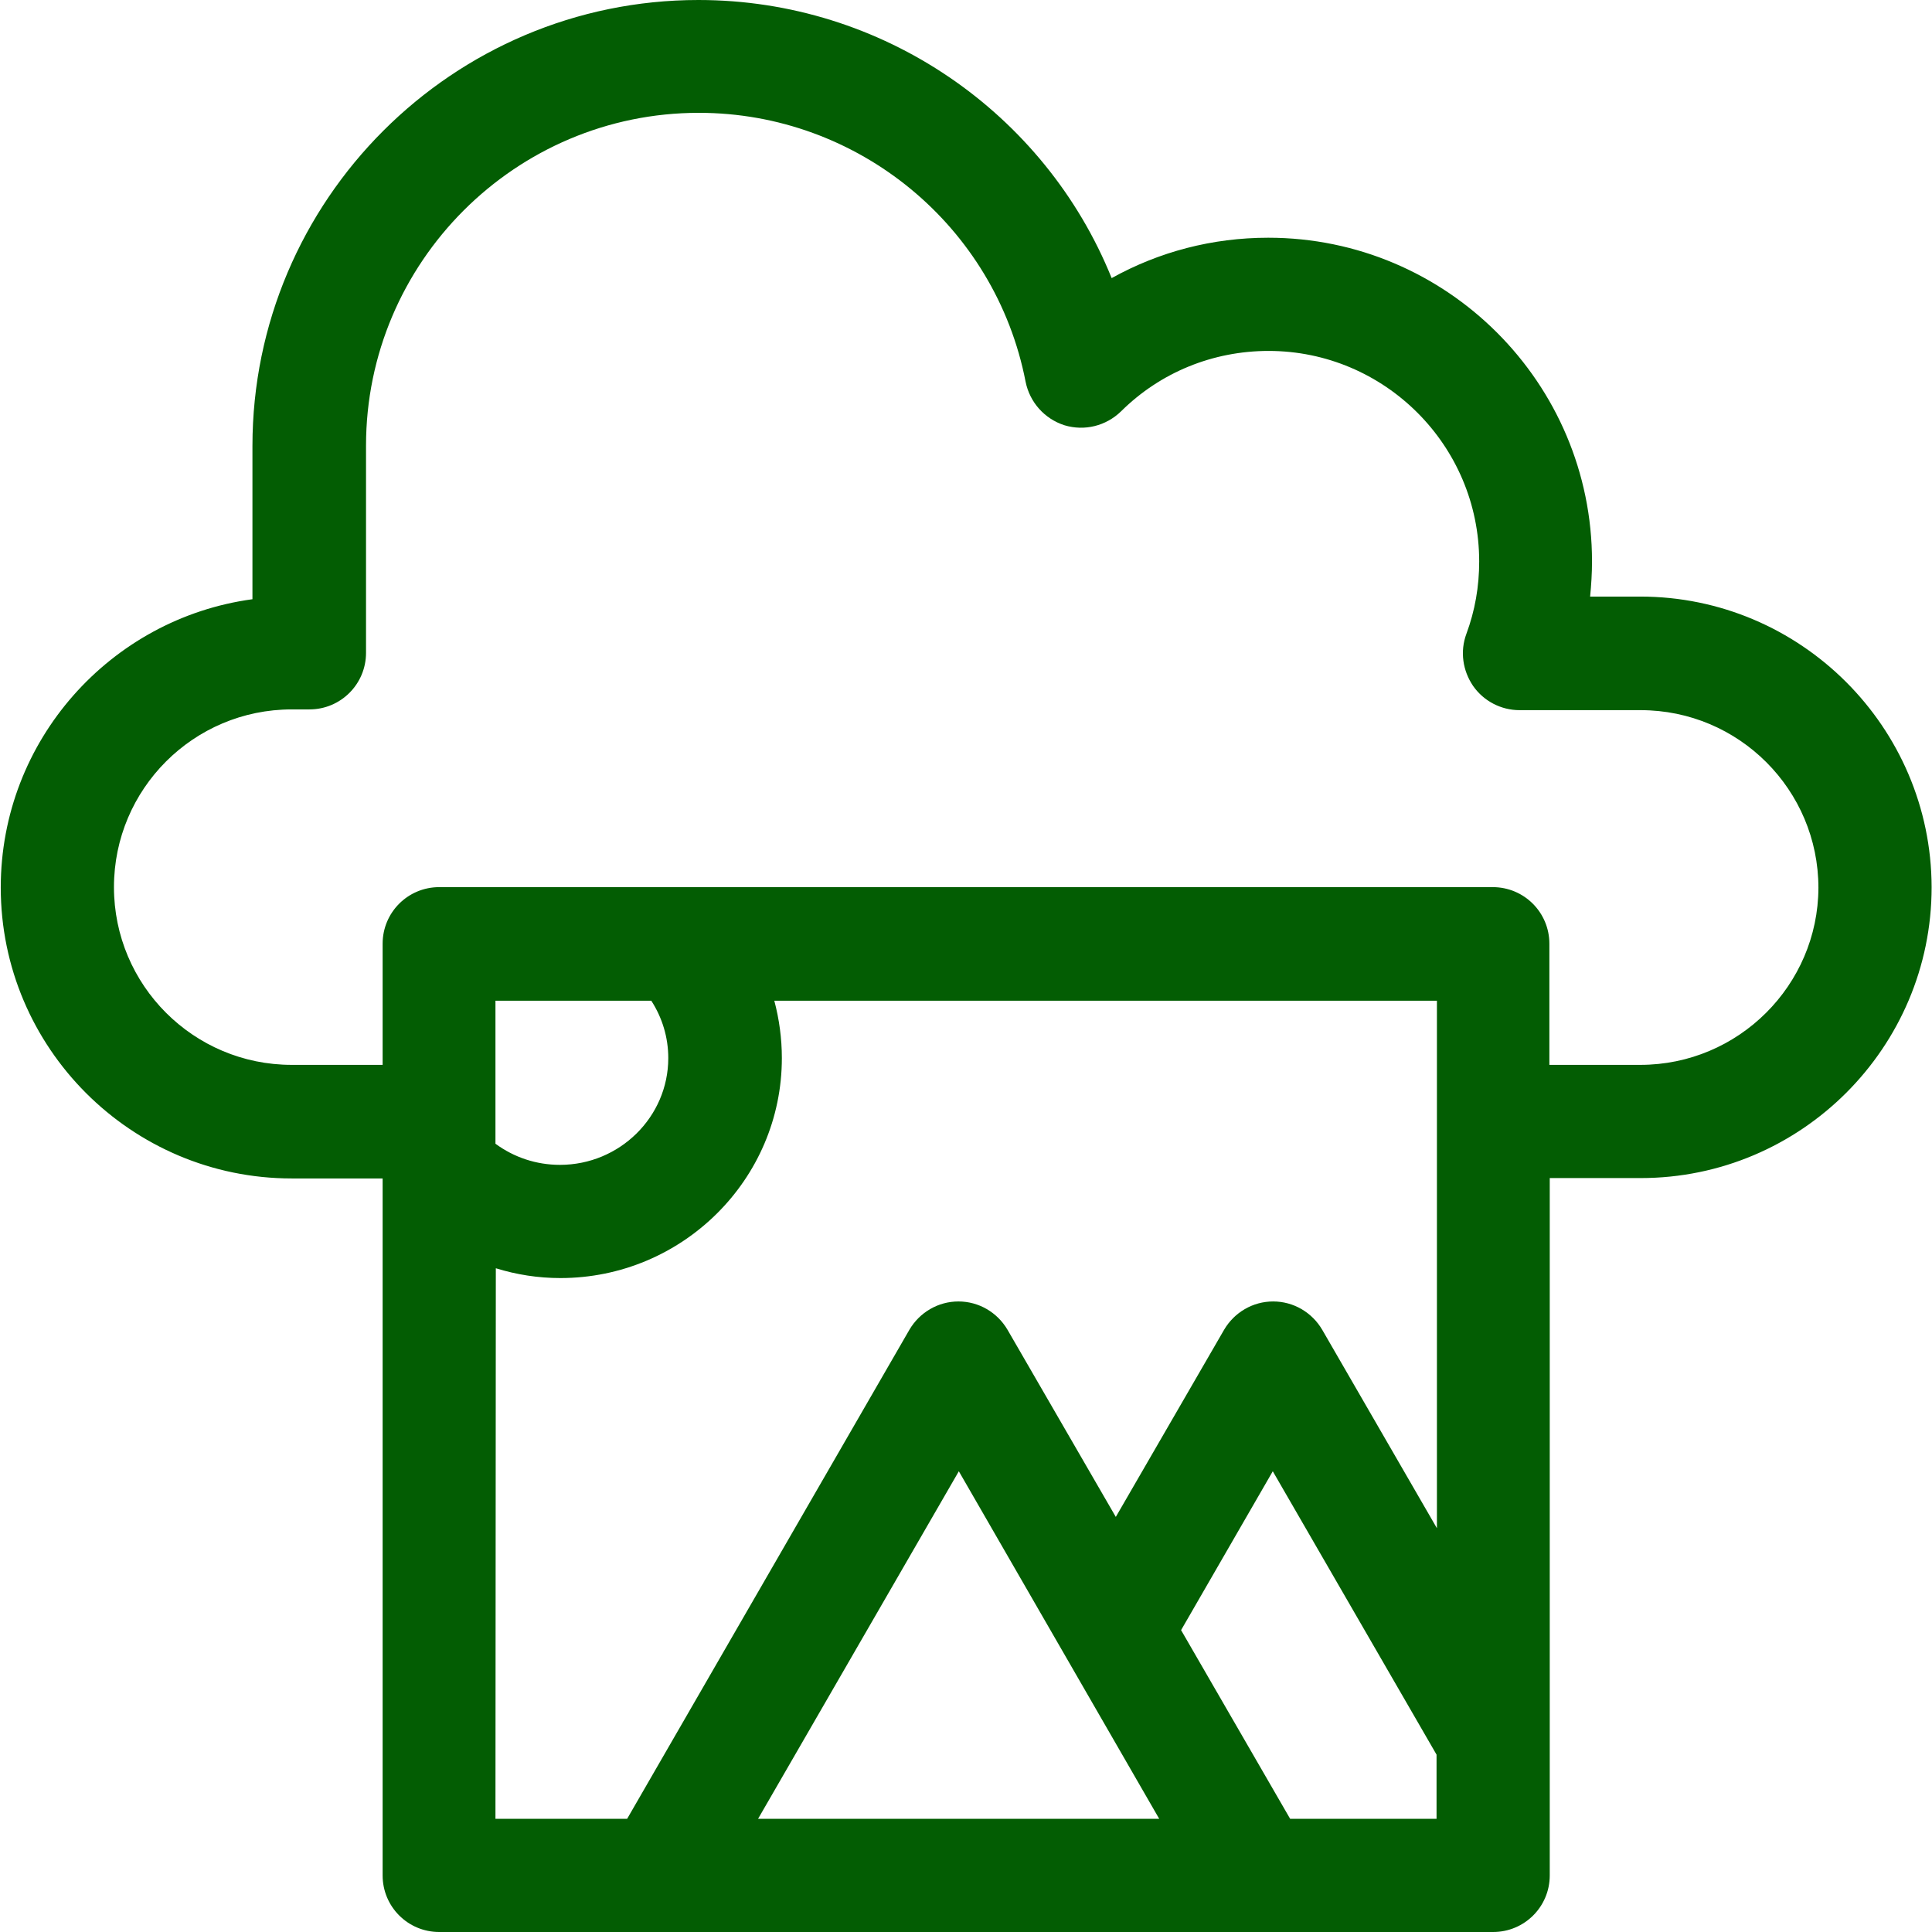
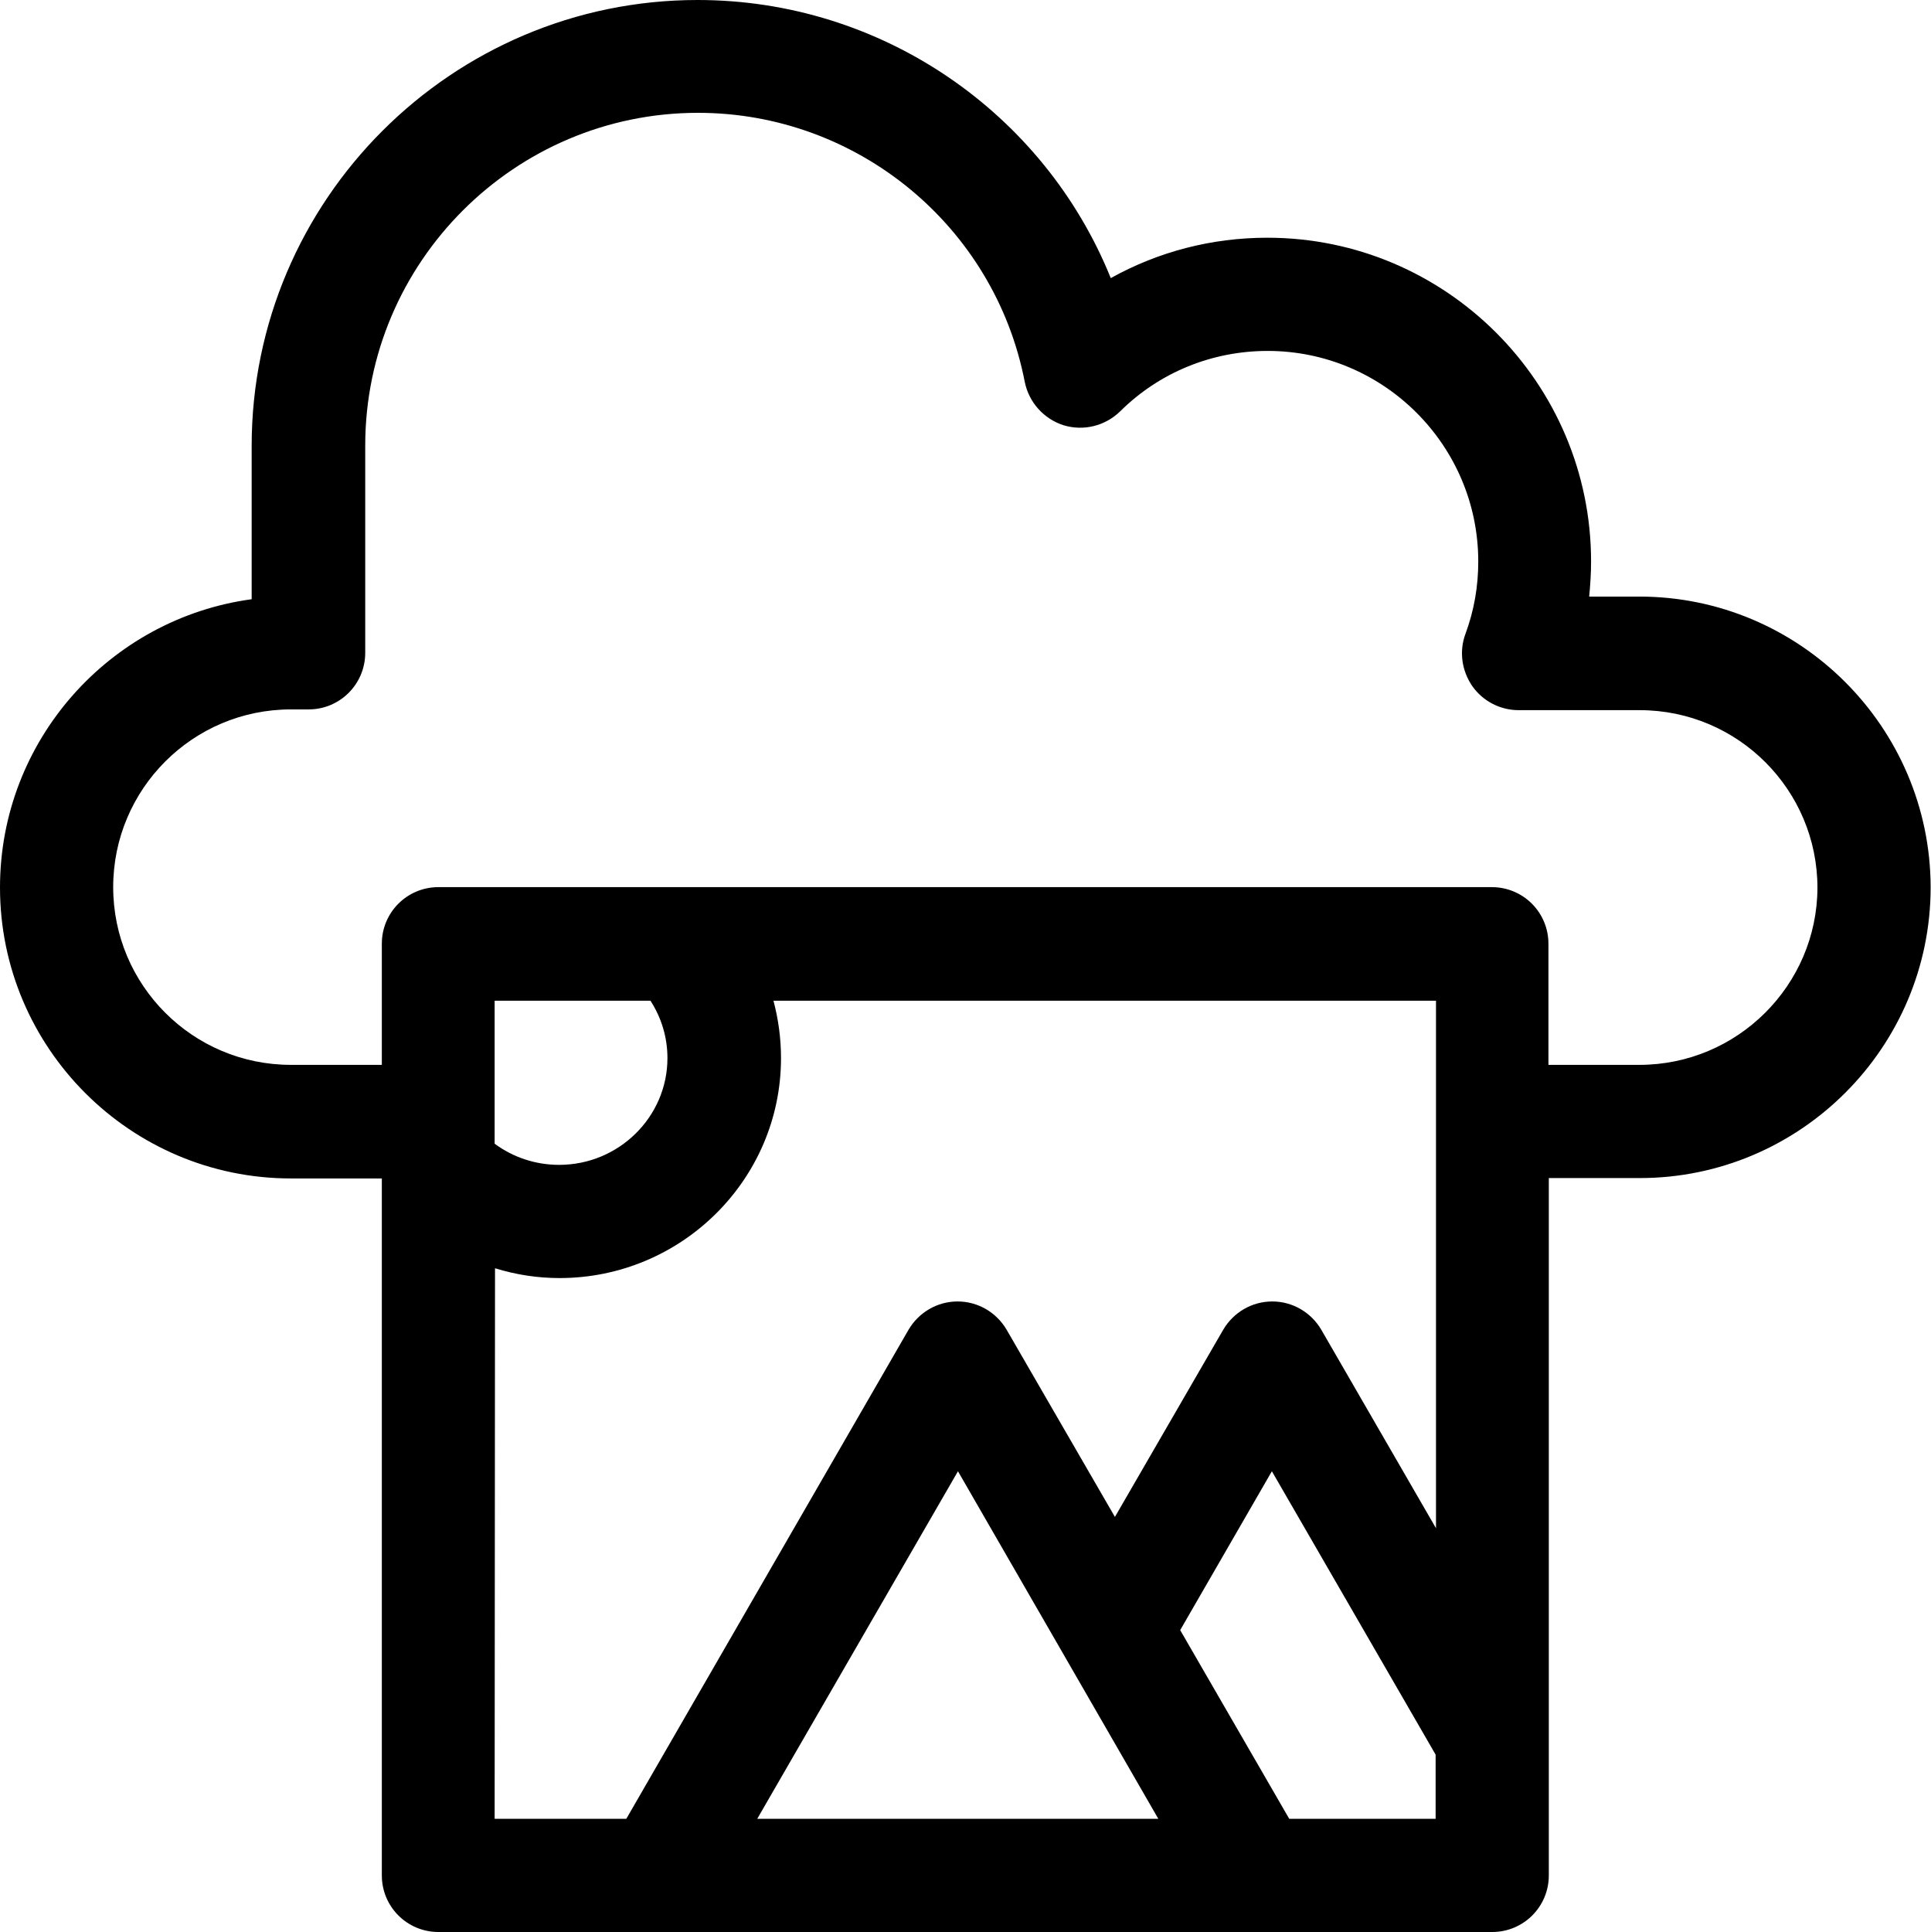
- <svg xmlns="http://www.w3.org/2000/svg" viewBox="0 0 512 512">
-   <path d="M434.7 158.1h-13.3c.3-3.1.5-6.2.5-9.3 0-47.3-38.5-85.8-85.8-85.8-14.8 0-28.9 3.7-41.5 10.7C276.9 29.9 233.9 0 185.1 0 120 0 66.9 53 66.9 118.2v40.6C29.3 163.9.2 196.2.2 235.2c0 42.5 34.6 77.1 77.1 77.1h24.1V497c0 8.3 6.7 15 15 15h279.3c8.3 0 15-6.7 15-15V312.2h24.1c42.5 0 77.1-34.6 77.1-77.1-.1-42.4-34.7-77-77.2-77zM172.6 265.2c2.9 4.5 4.5 9.7 4.5 15.2 0 15.6-12.9 28.3-28.7 28.3-6.3 0-12.2-2-17.1-5.6v-37.9h41.3zm-41.2 70.9c5.5 1.7 11.2 2.6 17.1 2.6 32.3 0 58.7-26.1 58.7-58.3 0-5.2-.7-10.3-2-15.2h175.6V405l-30.4-52.6c-2.7-4.6-7.6-7.5-13-7.5s-10.3 2.9-13 7.5L295.7 402 267 352.4c-2.7-4.6-7.6-7.5-13-7.5s-10.3 2.9-13 7.5L166.2 482h-34.9l.1-145.9zM307.2 482H200.9l53.2-92.1 53.1 92.1zm34.7 0L313 432l24.3-42.1 43.4 75.1v17h-38.8zm92.8-199.8h-24.1v-32.1c0-8.3-6.7-15-15-15H116.4c-8.3 0-15 6.7-15 15v32.1H77.3c-26 0-47.1-21.1-47.1-47.1S51.3 188 77.3 188H82c8.3 0 15-6.7 15-15v-54.9c0-48.6 39.6-88.2 88.2-88.2 42.2 0 78.6 30 86.6 71.3 1.1 5.4 5 9.8 10.3 11.5 5.3 1.6 11 .2 15-3.7 10.4-10.3 24.3-16 39.1-16 30.7 0 55.8 25 55.8 55.8 0 6.6-1.1 13-3.4 19.2-1.7 4.6-1 9.7 1.8 13.8 2.8 4 7.4 6.4 12.3 6.4h32.1c26 0 47.1 21.1 47.1 47.1-.1 25.8-21.2 46.9-47.2 46.9z" fill="#035d03" />
+ <svg xmlns="http://www.w3.org/2000/svg" width="511.7" height="512">
+   <path d="M434.5 158.1h-13.3c.3-3.1.5-6.2.5-9.3 0-47.3-38.5-85.8-85.8-85.8-14.8 0-28.9 3.7-41.5 10.7C276.7 29.9 233.7 0 184.9 0 119.8 0 66.7 53 66.7 118.2v40.6C29.1 163.9 0 196.2 0 235.2c0 42.5 34.6 77.1 77.1 77.1h24.1V497c0 8.3 6.7 15 15 15h279.3c8.3 0 15-6.7 15-15V312.2h24.1c42.5 0 77.1-34.6 77.1-77.1-.1-42.4-34.7-77-77.2-77zM172.4 265.2c2.9 4.5 4.5 9.7 4.5 15.2 0 15.6-12.9 28.3-28.7 28.3-6.3 0-12.2-2-17.1-5.6v-37.9zm-41.2 70.9c5.5 1.7 11.2 2.6 17.1 2.6 32.3 0 58.7-26.1 58.7-58.3 0-5.2-.7-10.3-2-15.2h175.6V405l-30.4-52.6c-2.7-4.6-7.6-7.5-13-7.5s-10.3 2.9-13 7.5L295.5 402l-28.7-49.6c-2.7-4.6-7.6-7.5-13-7.5s-10.3 2.9-13 7.5L166 482h-34.9zM307 482H200.7l53.2-92.1zm34.7 0l-28.9-50 24.3-42.1 43.4 75.1v17zm92.8-199.8h-24.1v-32.1c0-8.3-6.7-15-15-15H116.2c-8.3 0-15 6.7-15 15v32.1H77.1c-26 0-47.1-21.1-47.1-47.1S51.1 188 77.1 188h4.7c8.3 0 15-6.7 15-15v-54.9c0-48.6 39.6-88.2 88.2-88.2 42.2 0 78.6 30 86.6 71.3 1.1 5.4 5 9.8 10.3 11.5 5.3 1.6 11 .2 15-3.7 10.4-10.3 24.3-16 39.1-16 30.7 0 55.8 25 55.8 55.8 0 6.6-1.1 13-3.4 19.2-1.7 4.6-1 9.7 1.8 13.8 2.8 4 7.4 6.4 12.3 6.4h32.1c26 0 47.1 21.1 47.1 47.1-.1 25.8-21.2 46.9-47.2 46.9z" />
</svg>
